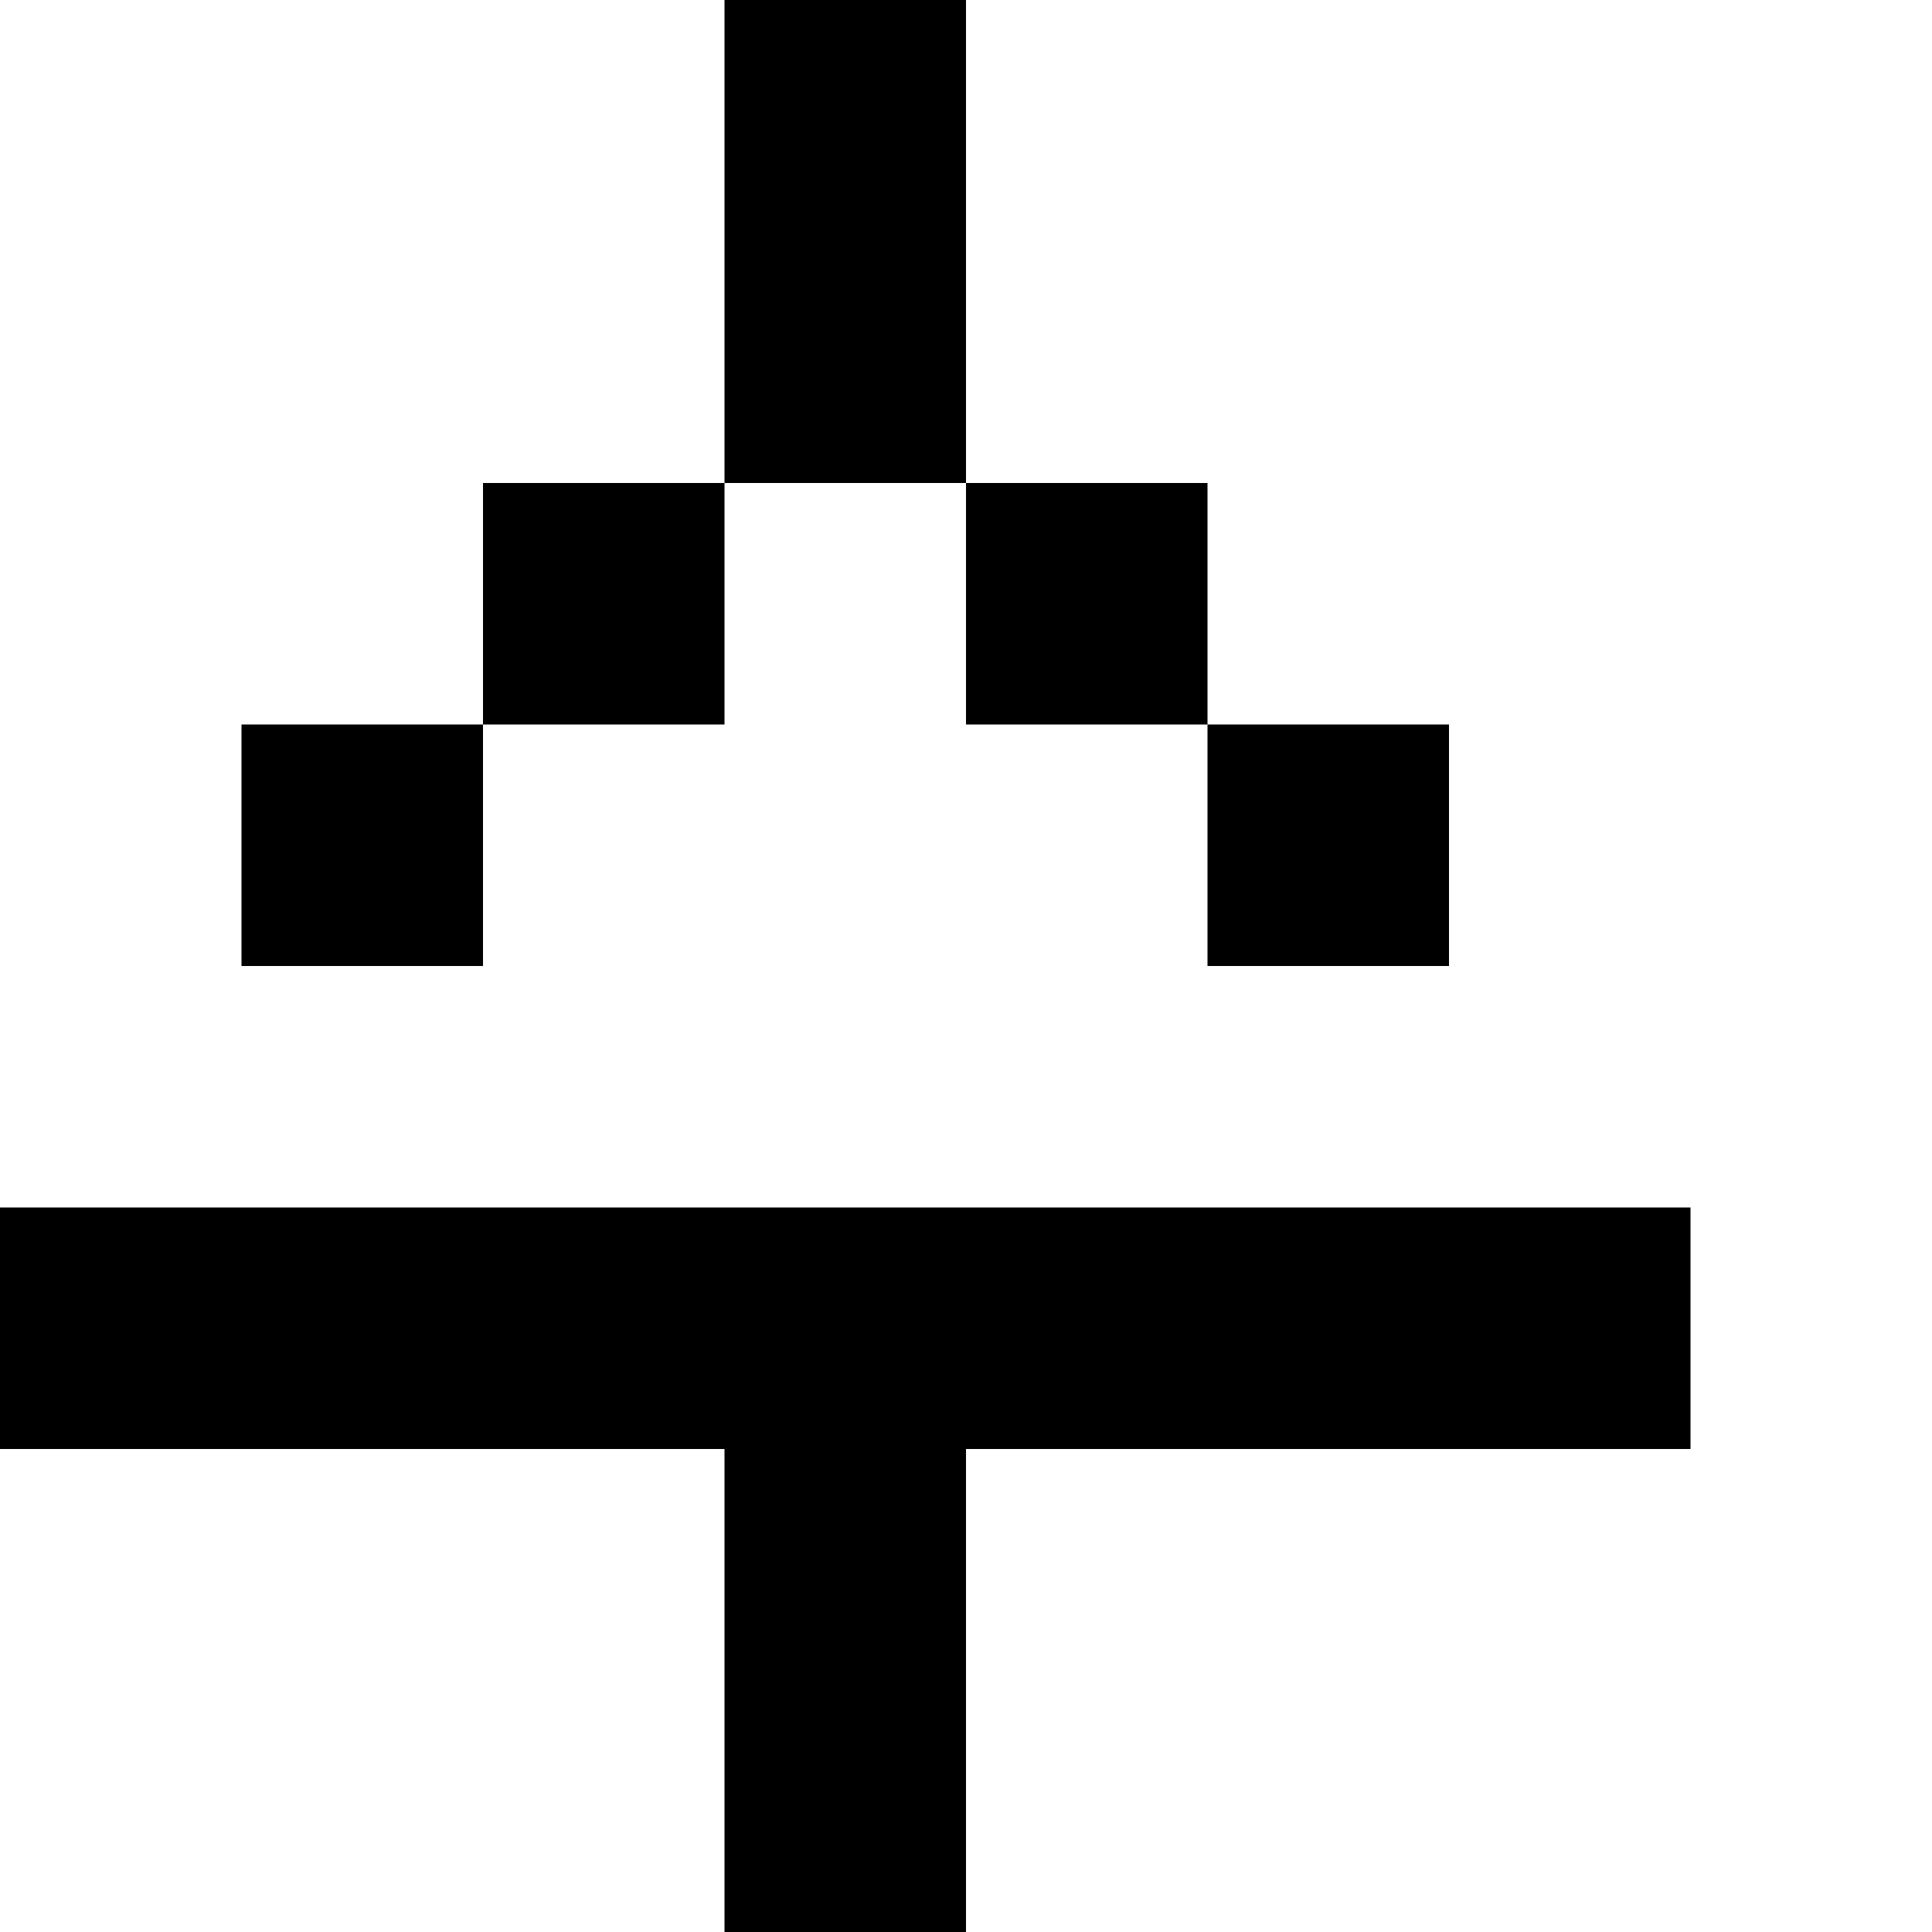
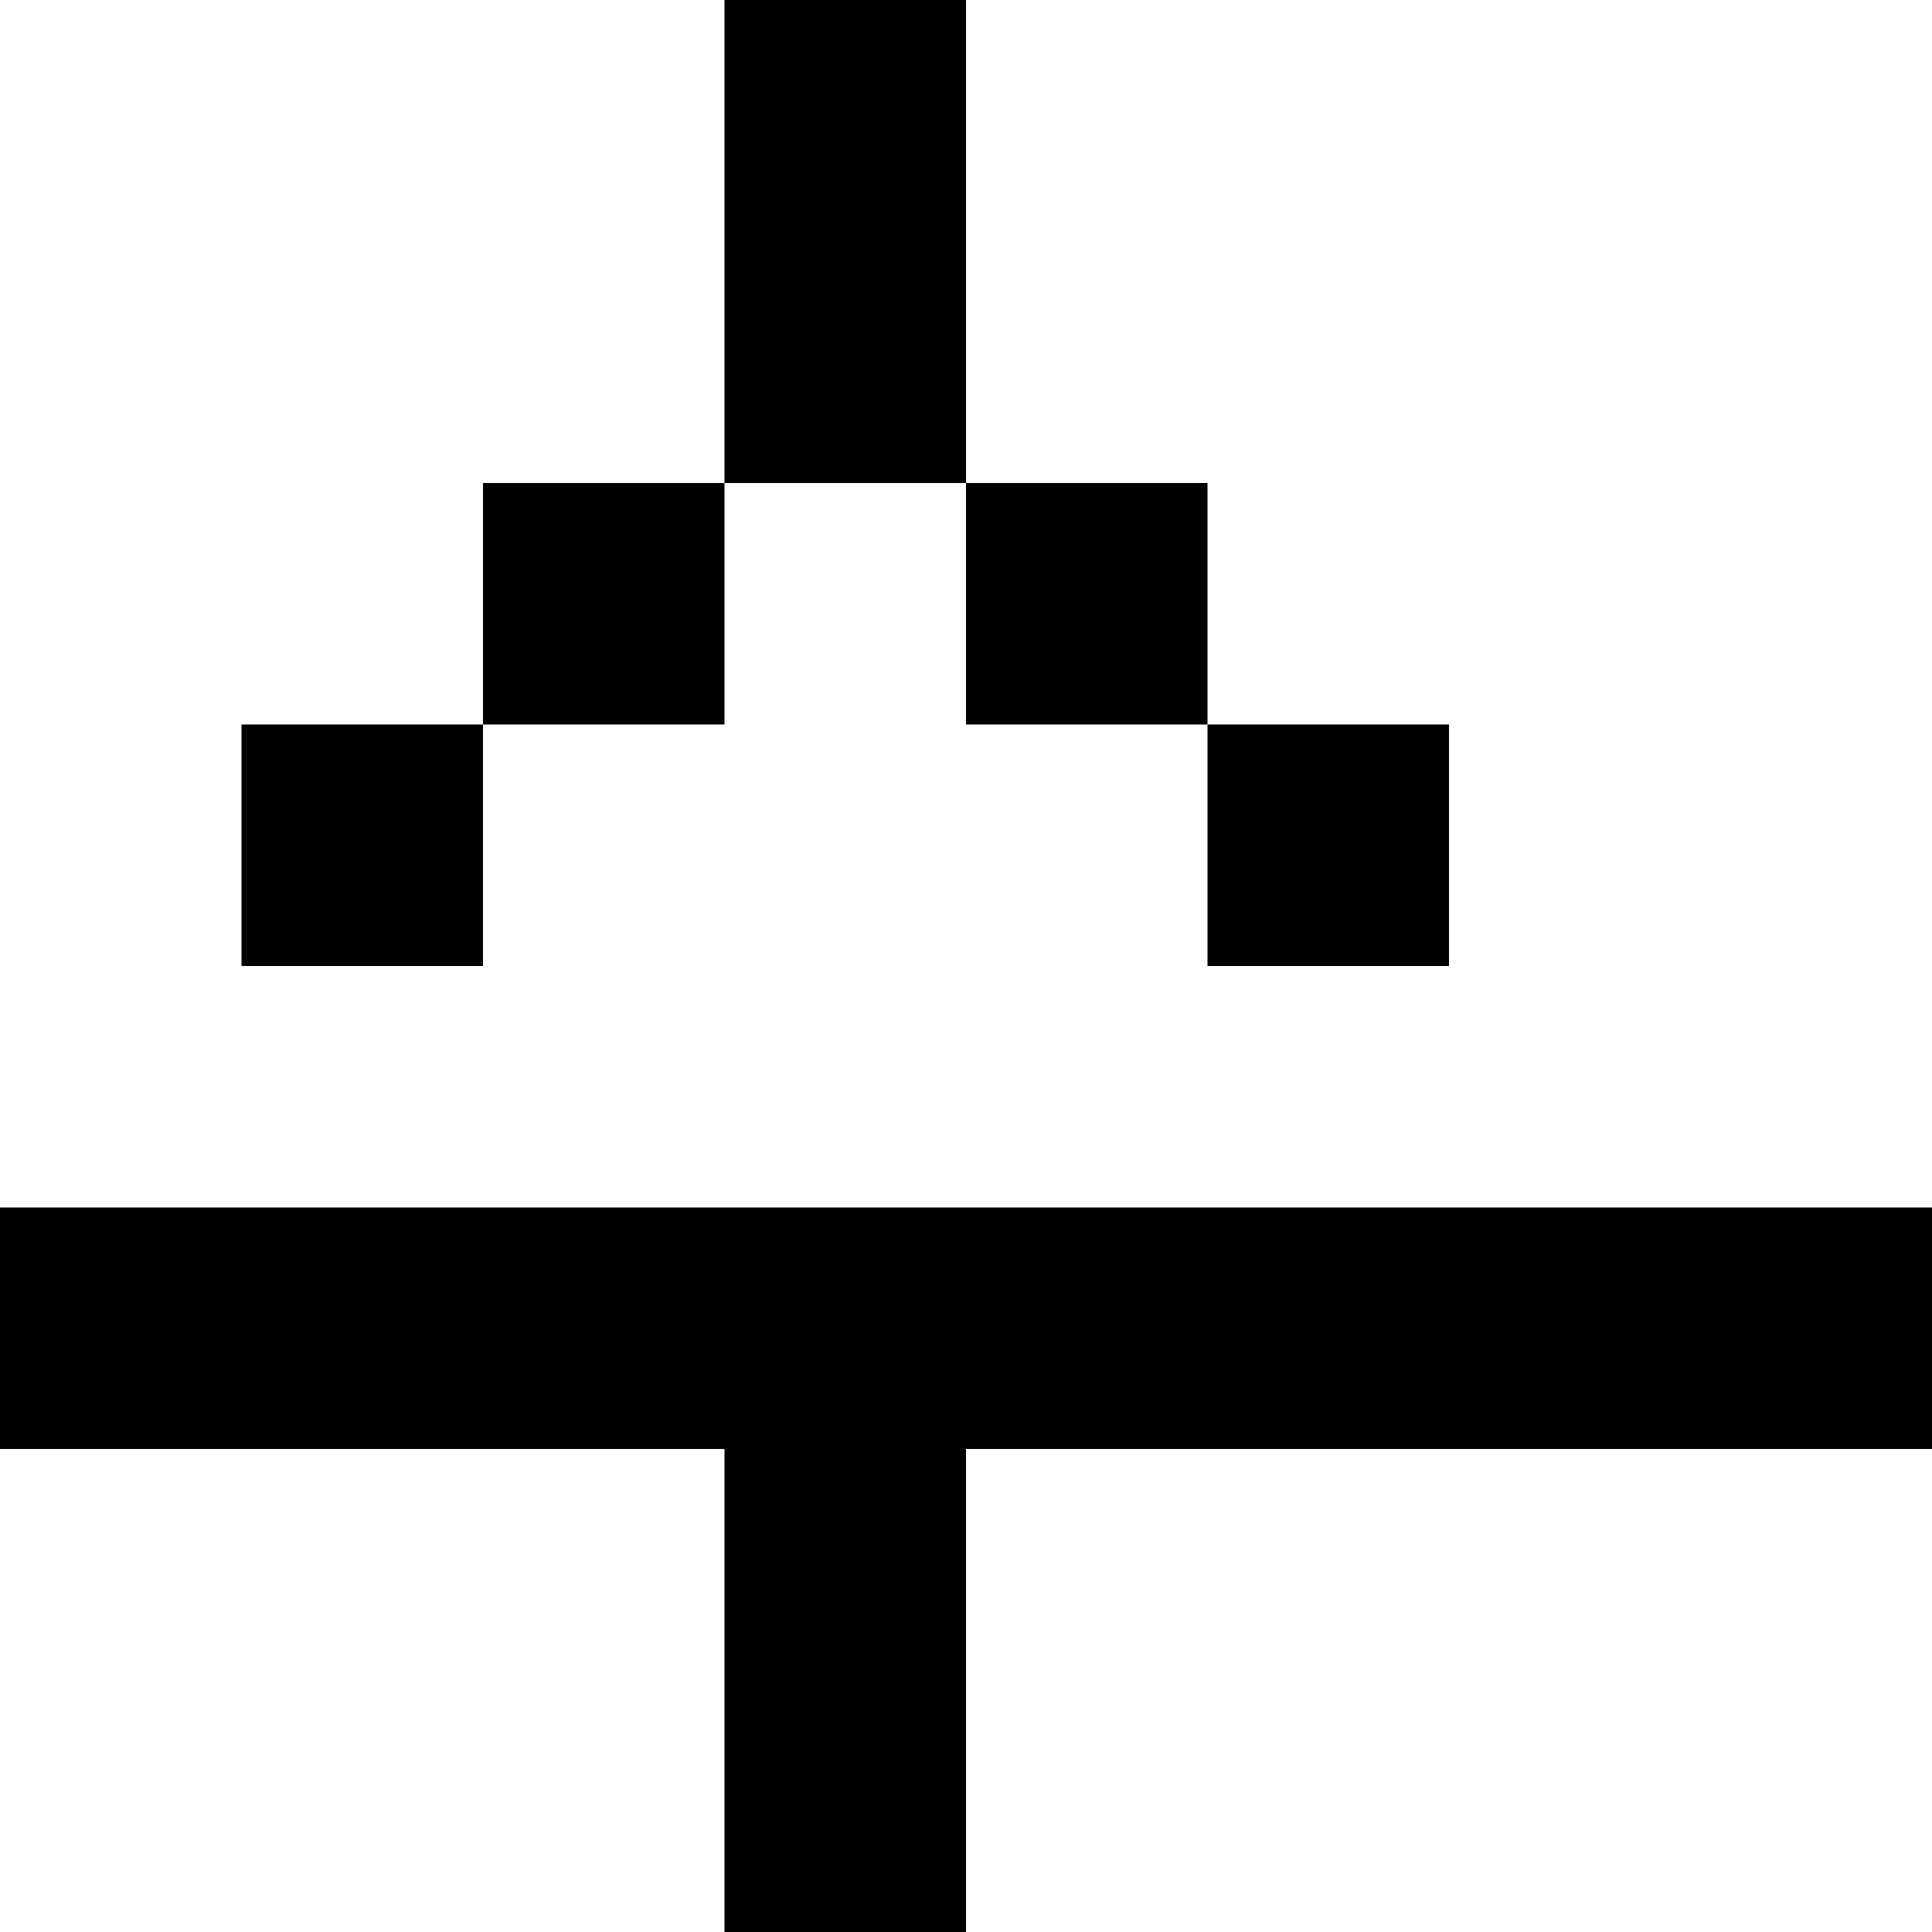
<svg xmlns="http://www.w3.org/2000/svg" viewBox="0 0 8 8">
-   <path d="M3 0h1v1H3zM3 1h1v1H3zM2 2h1v1H2zM4 2h1v1H4zM1 3h1v1H1zM5 3h1v1H5zM0 5h1v1H0zM1 5h1v1H1zM2 5h1v1H2zM3 5h1v1H3zM4 5h1v1H4zM5 5h1v1H5zM6 5h1v1H6zM3 6h1v1H3zM3 7h1v1H3z" />
+   <path d="M3 0h1v1H3zM3 1h1v1H3zM2 2h1v1H2zM4 2h1v1H4zM1 3h1v1H1zM5 3h1v1H5zM0 5h1v1H0zM1 5h1v1H1zM2 5h1v1H2zM3 5h1v1H3zM4 5h1v1H4zM5 5h1v1H5zM6 5h1v1H6zM7 5h1v1H7zM3 6h1v1H3zM3 7h1v1H3z" />
</svg>
